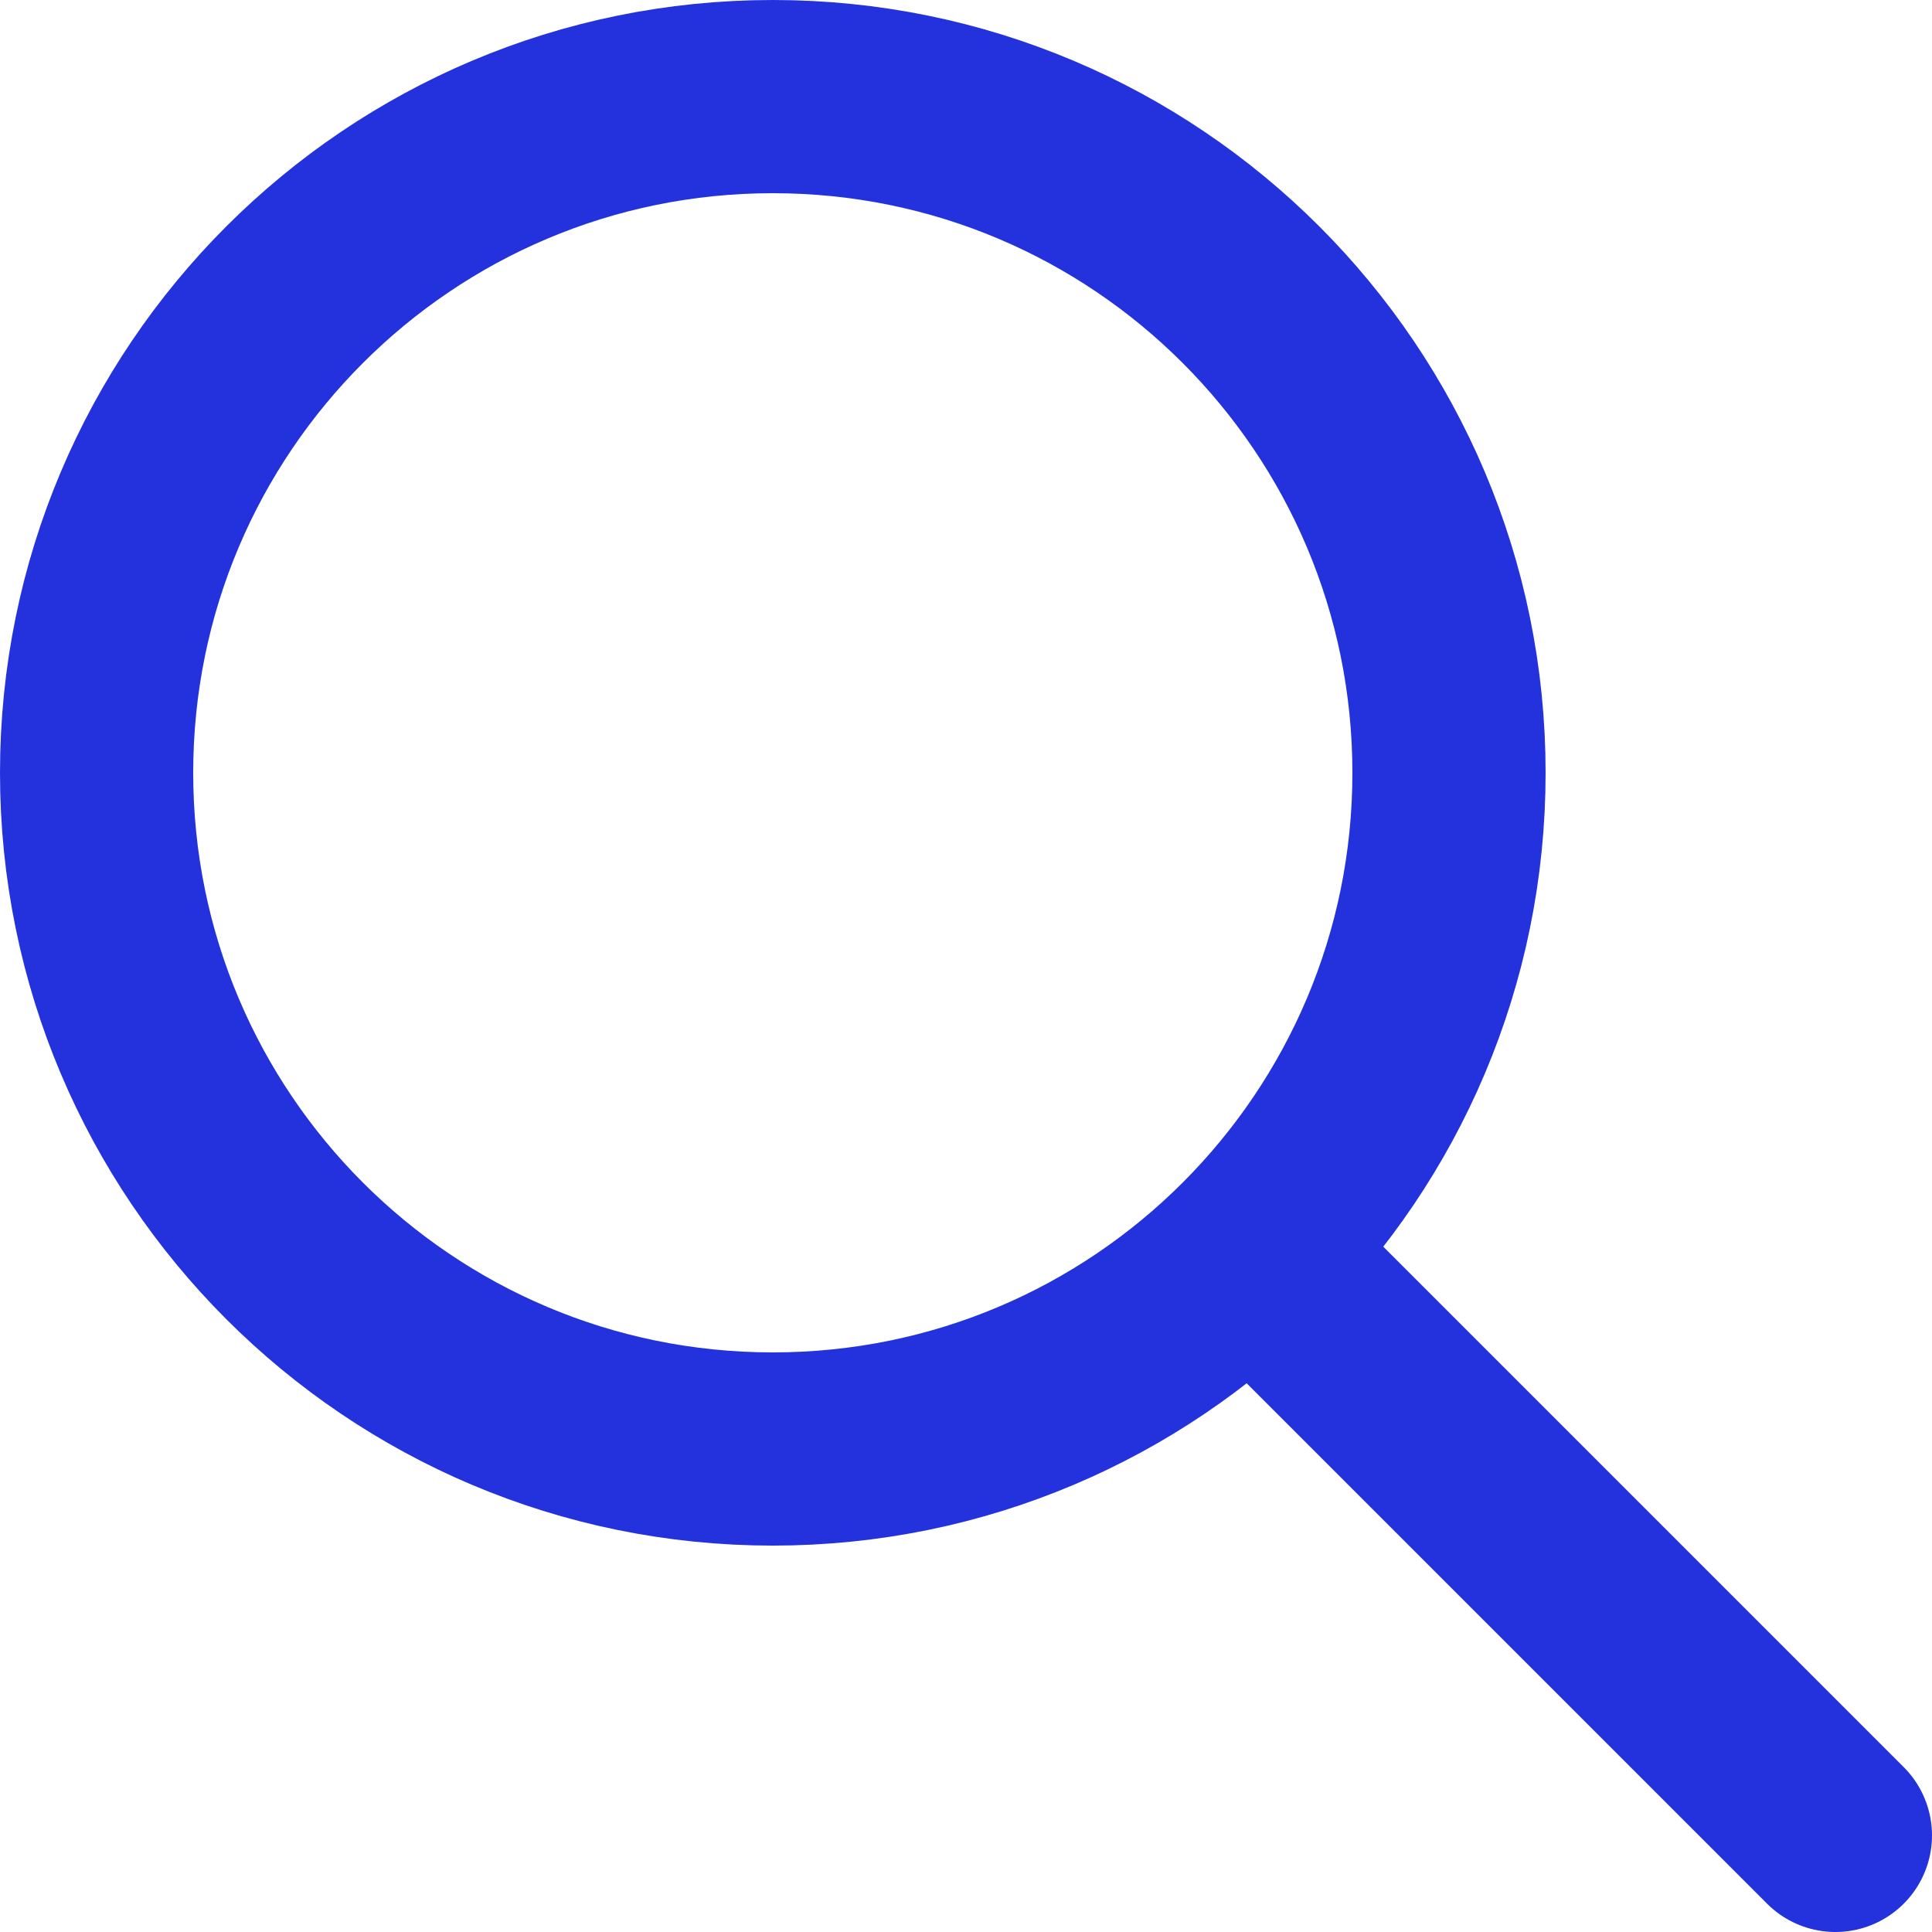
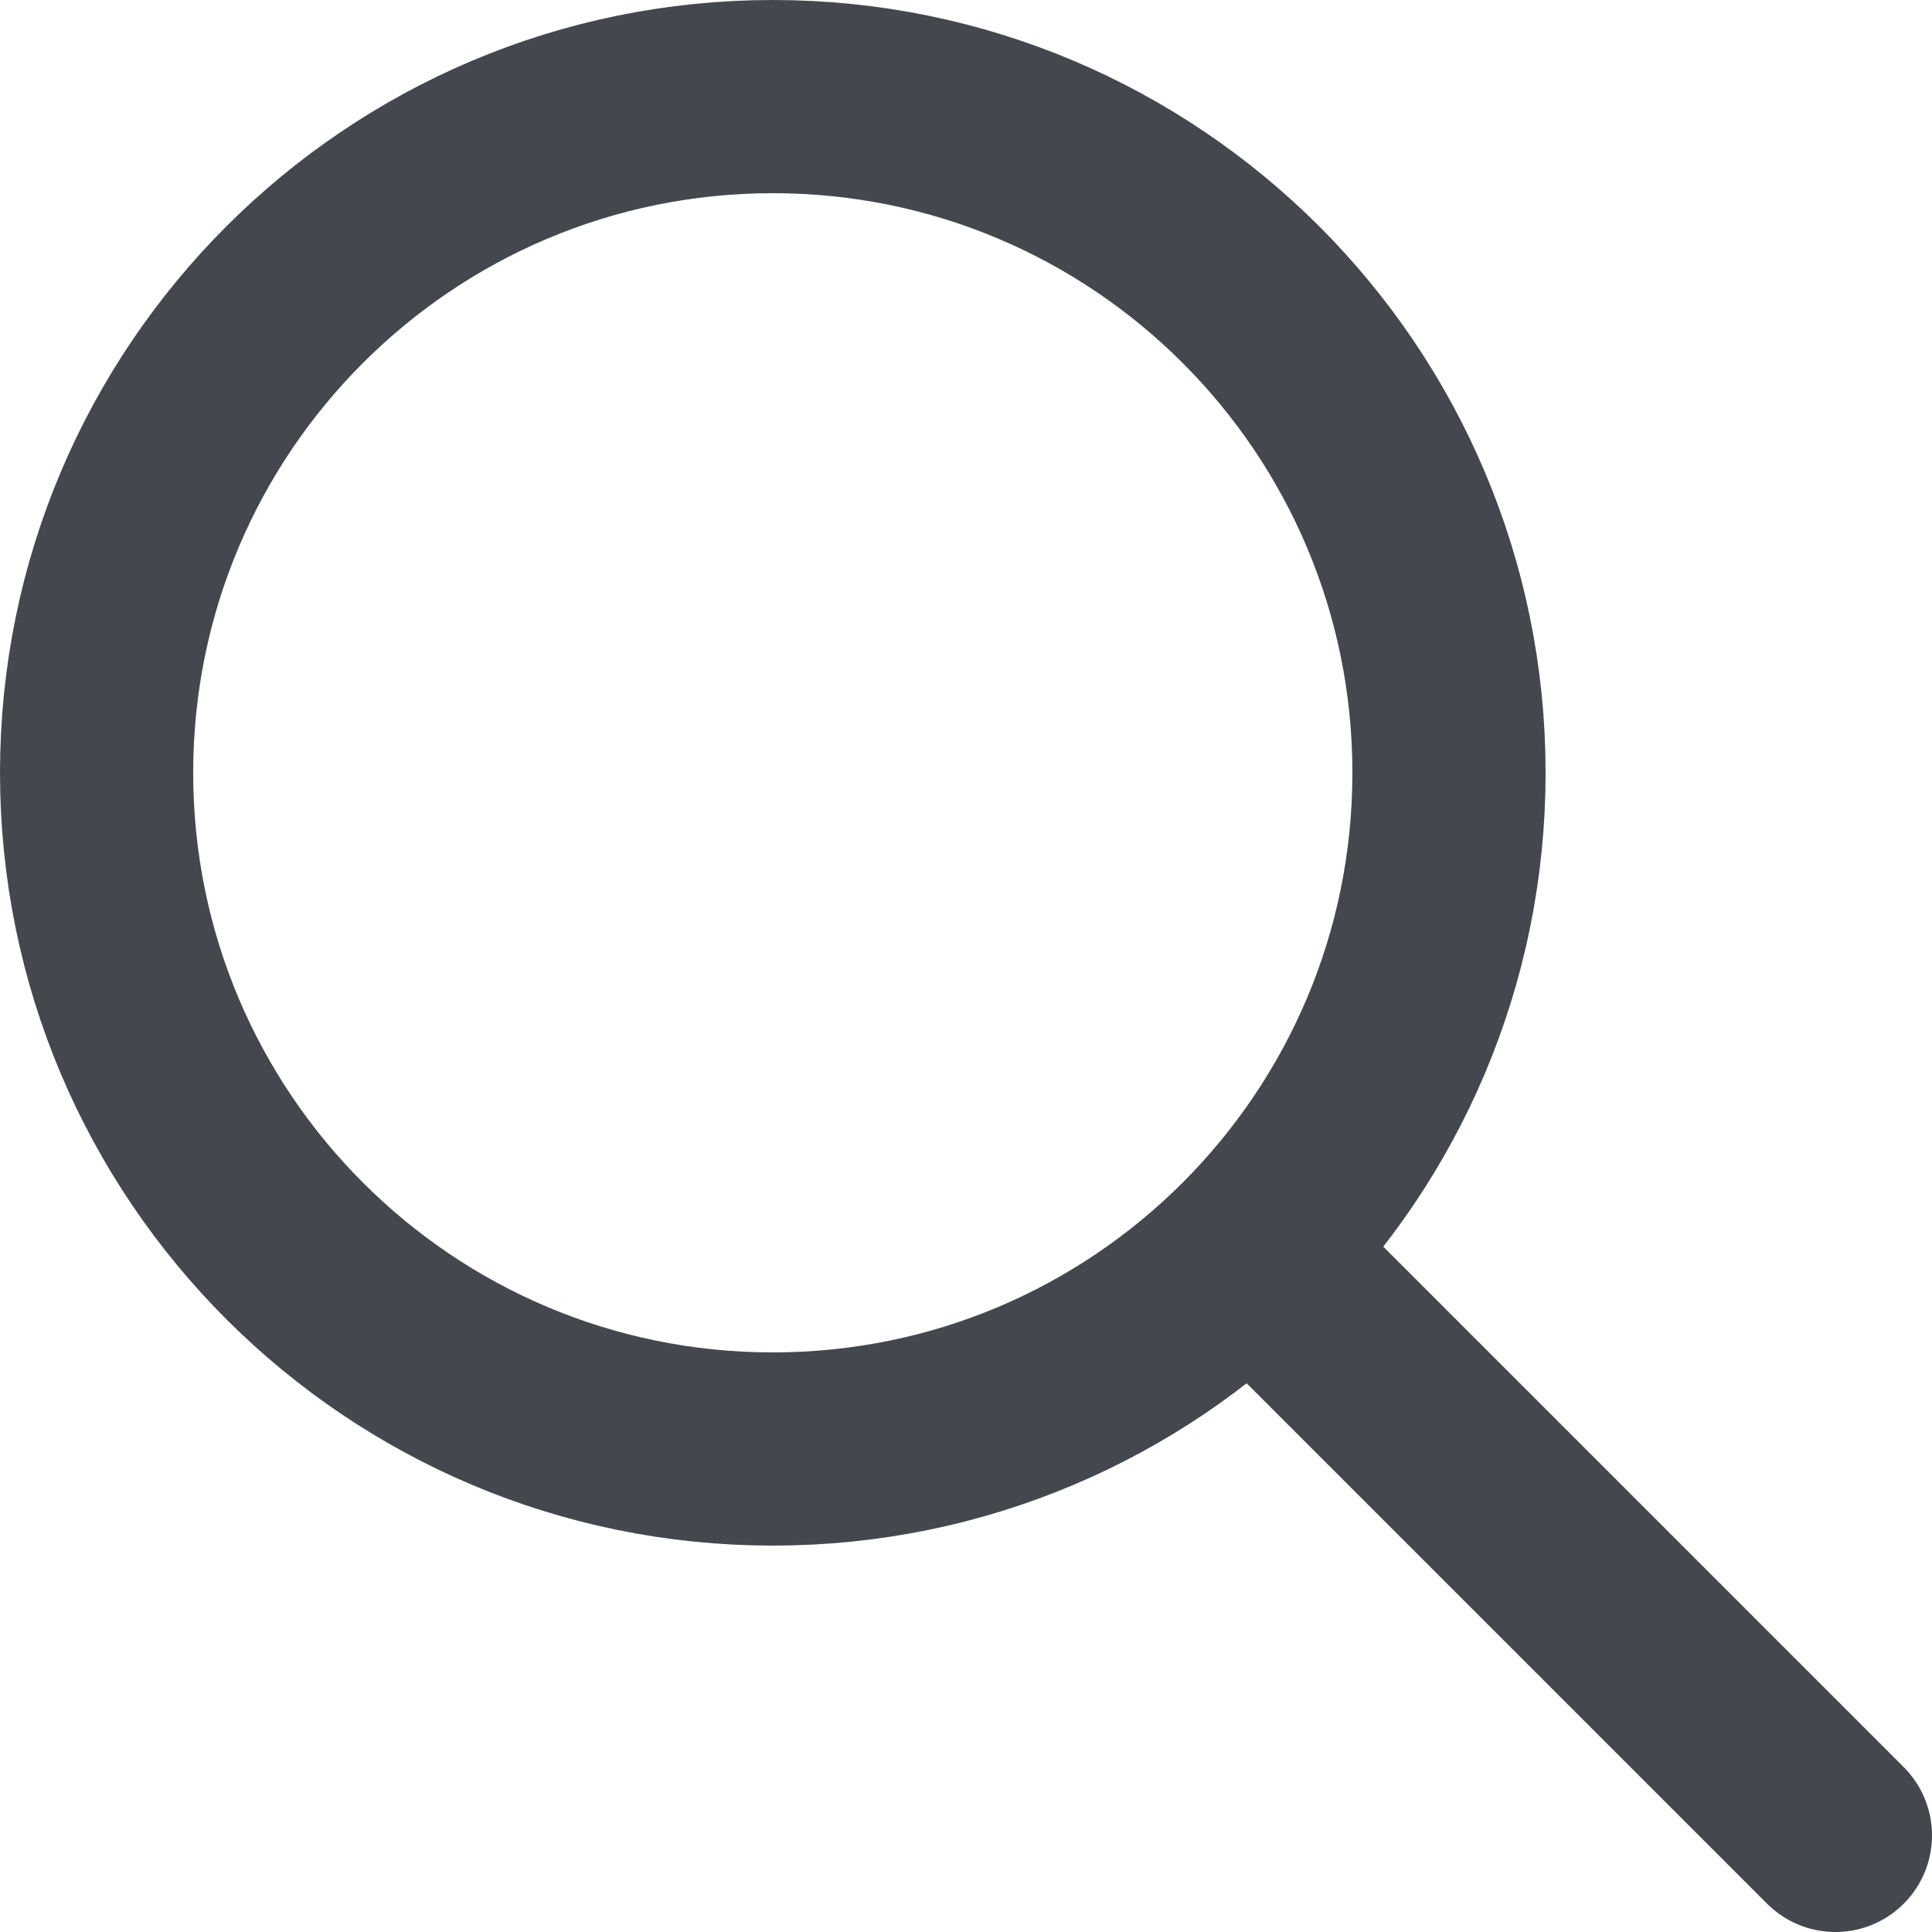
<svg xmlns="http://www.w3.org/2000/svg" width="20" height="20" viewBox="0 0 20 20" fill="none">
-   <path d="M19 19L13 13M15 8C15 11.866 11.866 15 8 15C4.134 15 1 11.866 1 8C1 4.134 4.134 1 8 1C11.866 1 15 4.134 15 8Z" stroke="#2332DD" stroke-width="2" stroke-linecap="round" stroke-linejoin="round" />
+   <path d="M19 19L13 13M15 8C15 11.866 11.866 15 8 15C4.134 15 1 11.866 1 8C1 4.134 4.134 1 8 1C11.866 1 15 4.134 15 8Z" stroke="#44484E" stroke-width="2" stroke-linecap="round" stroke-linejoin="round" />
</svg>
